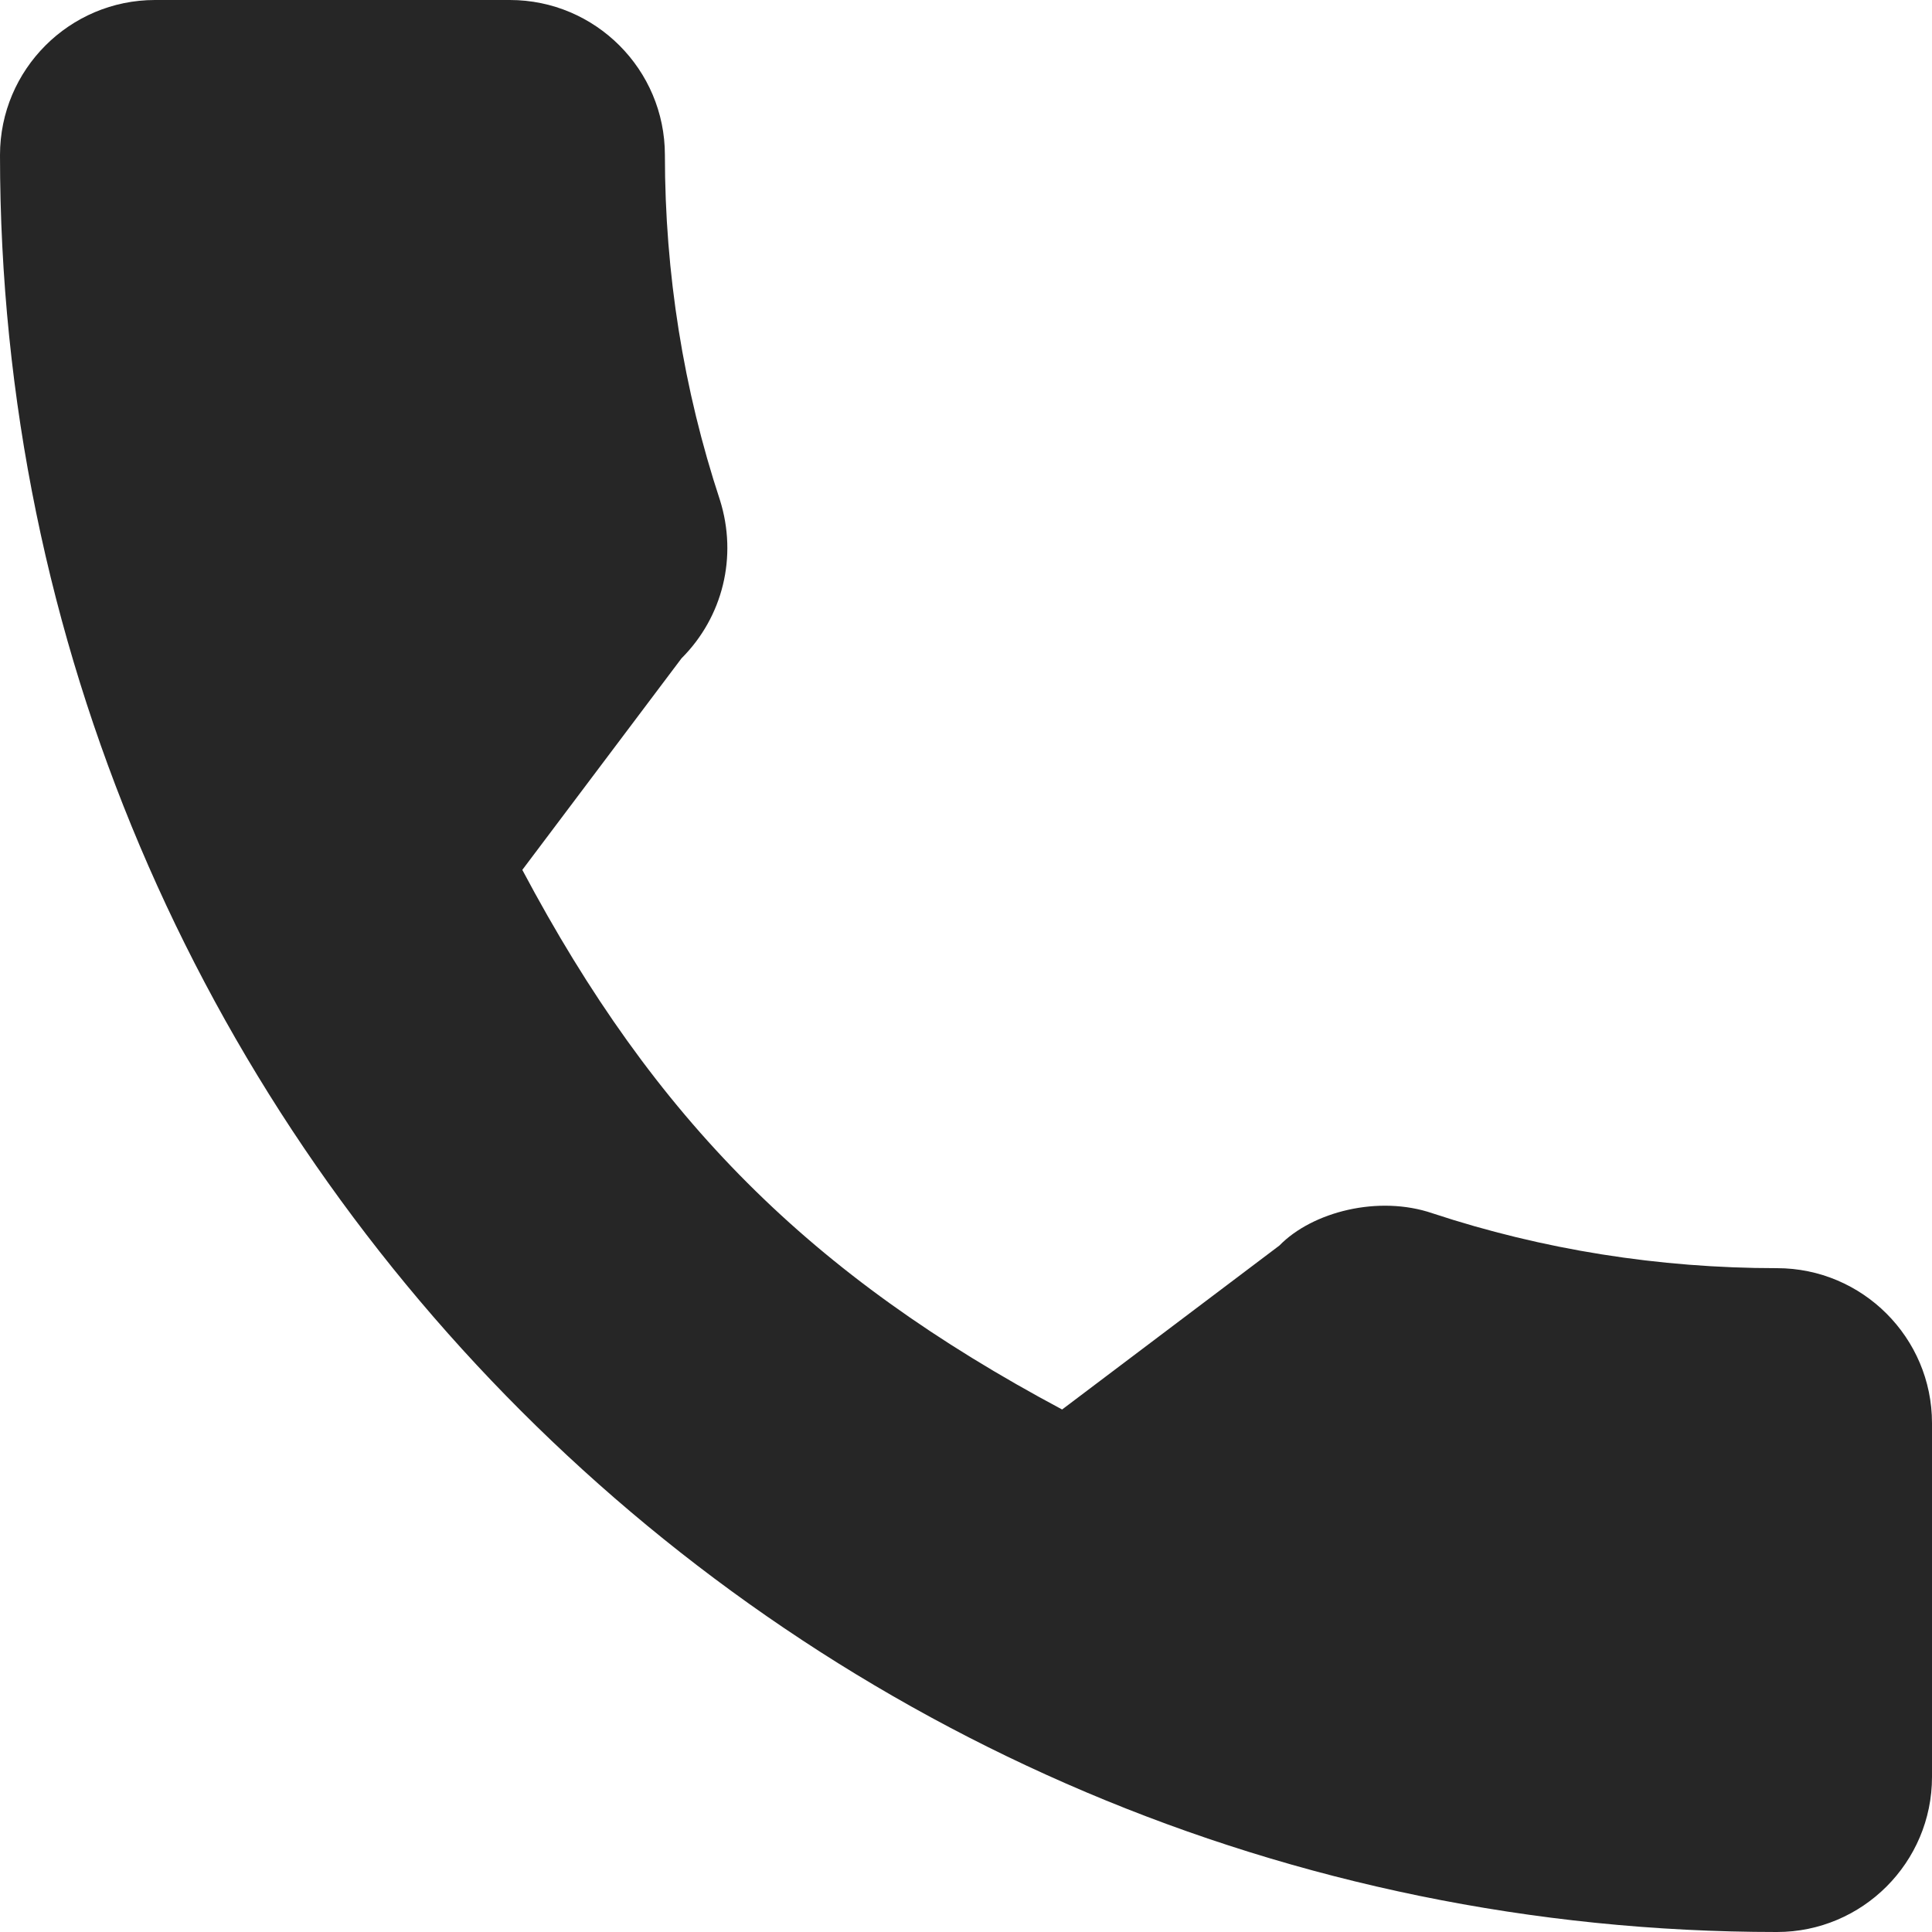
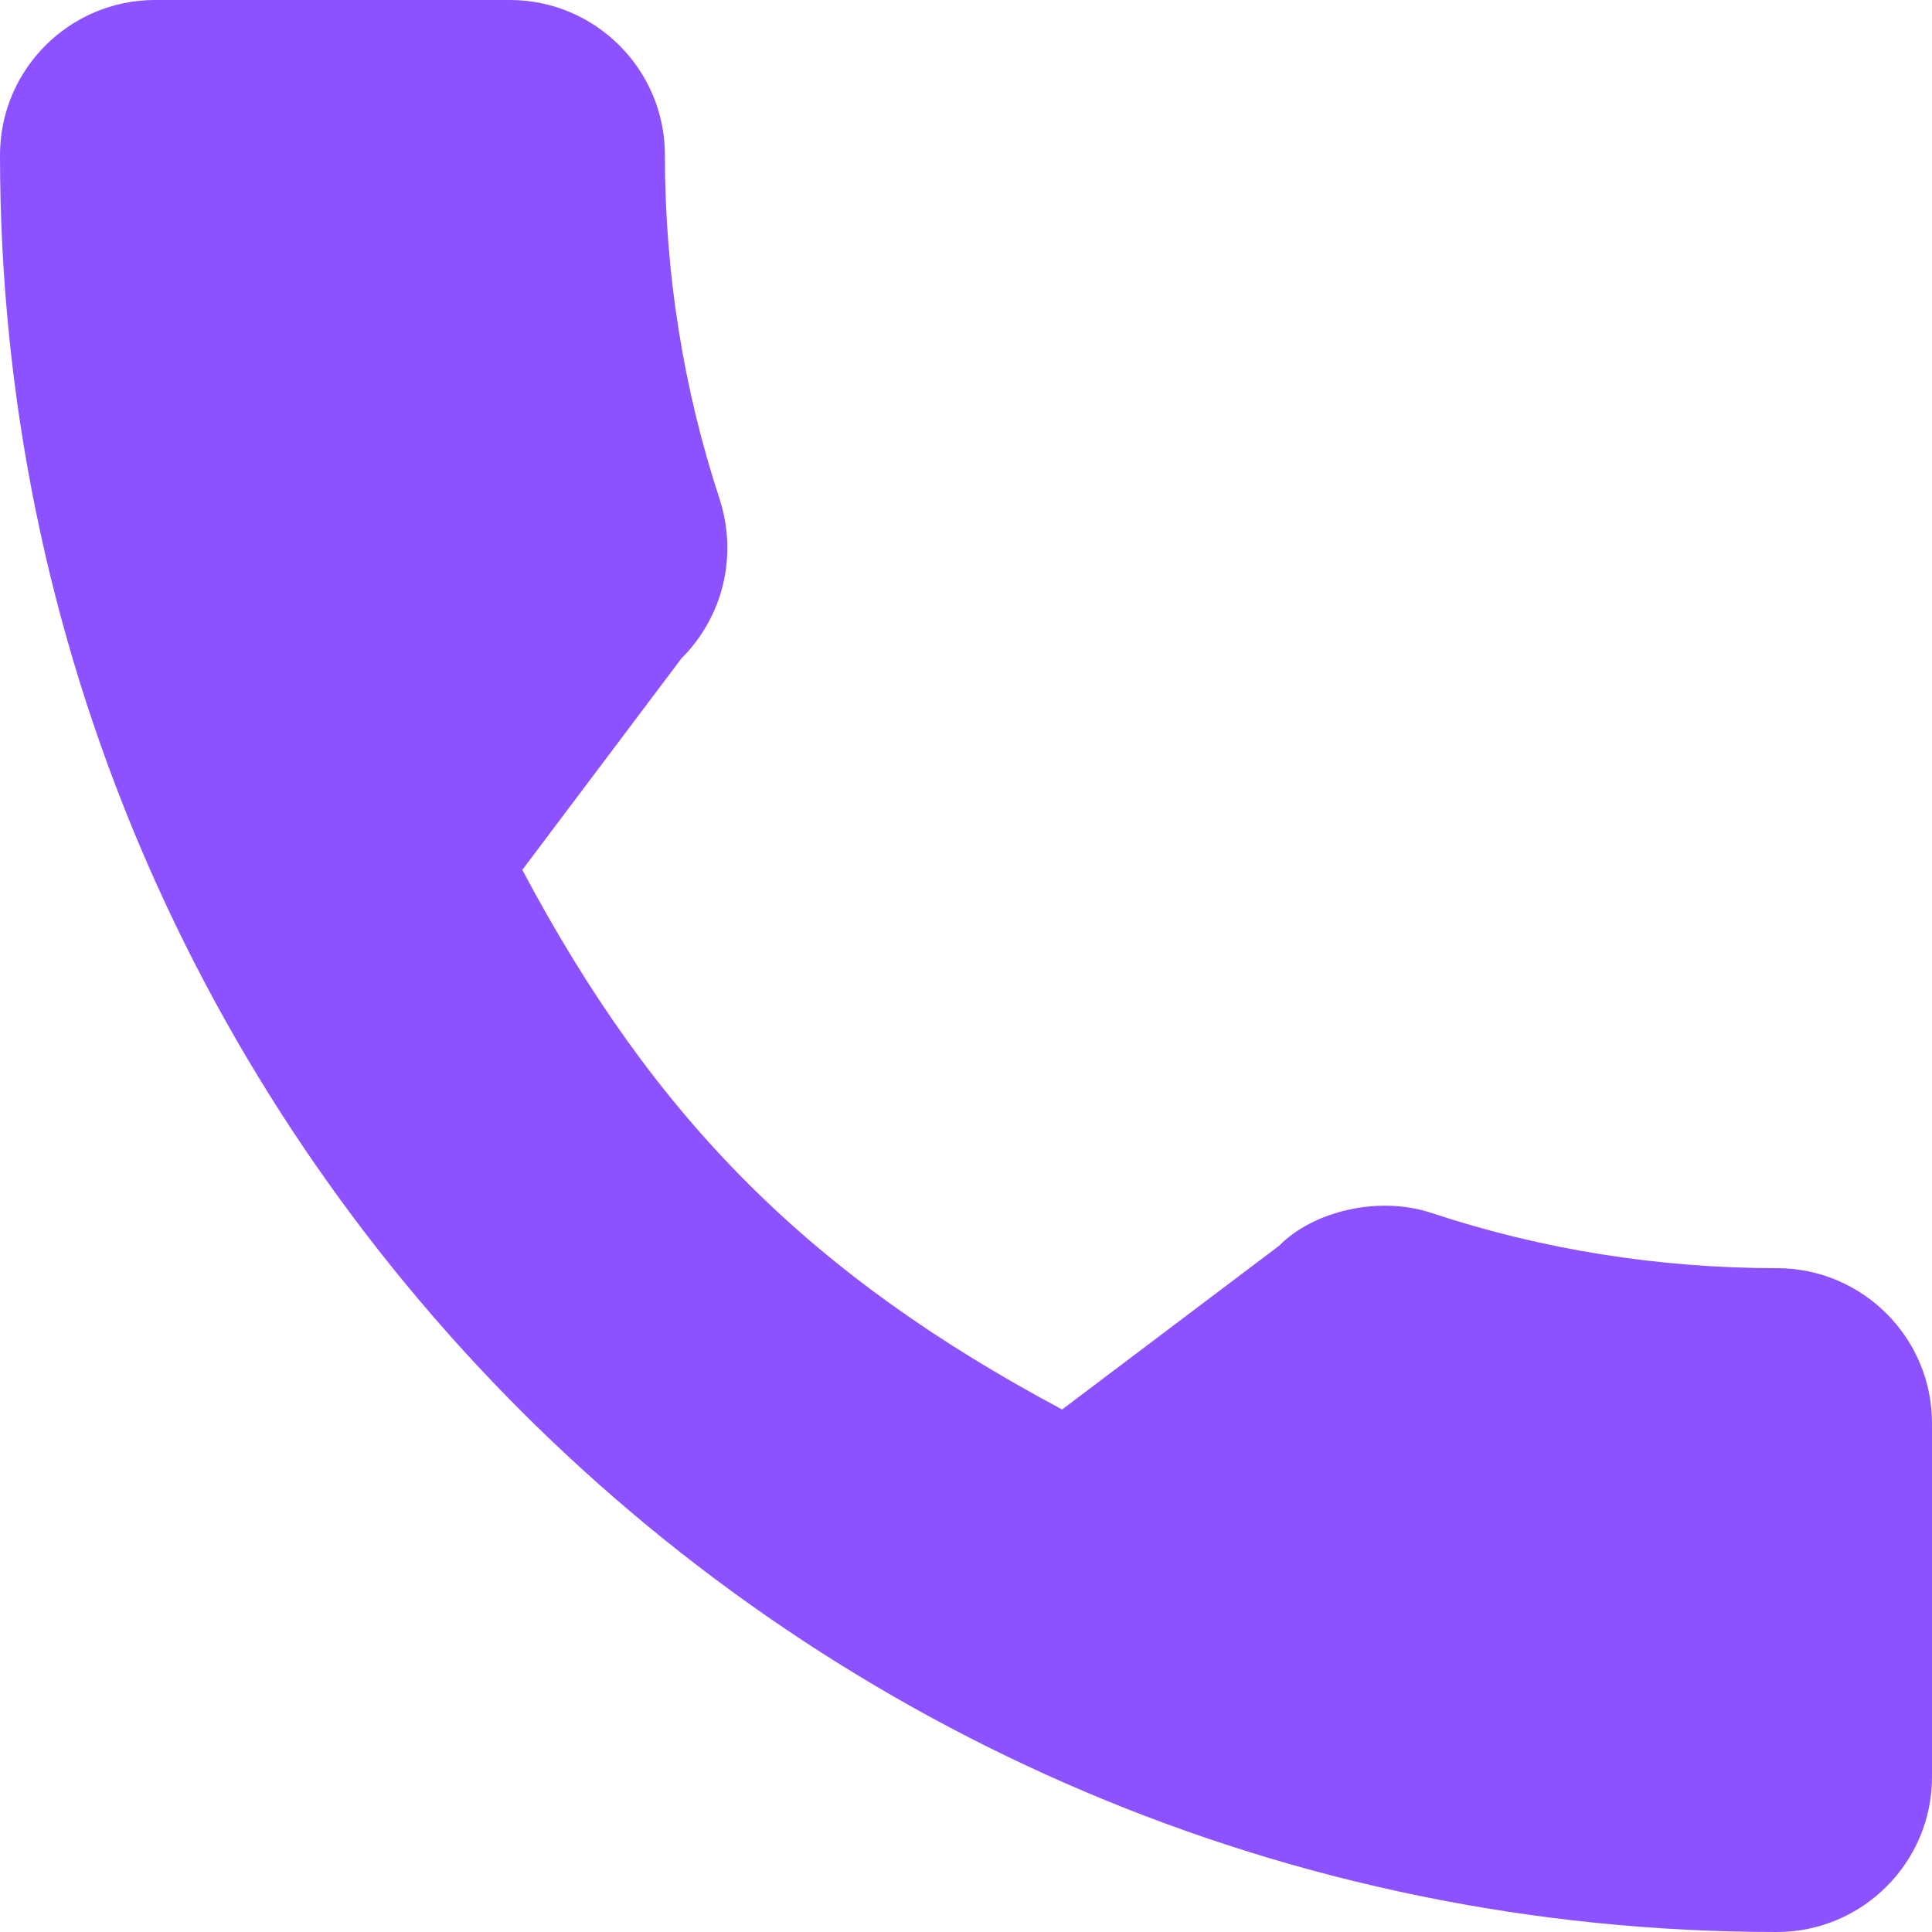
<svg xmlns="http://www.w3.org/2000/svg" width="20" height="20" viewBox="0 0 20 20" fill="none">
-   <path d="M18.395 13.128C17.171 13.128 15.968 12.936 14.829 12.56C14.271 12.369 13.585 12.544 13.244 12.894L10.995 14.591C8.387 13.199 6.781 11.593 5.407 9.005L7.055 6.815C7.483 6.387 7.637 5.763 7.453 5.177C7.075 4.032 6.883 2.83 6.883 1.605C6.883 0.72 6.163 0 5.278 0H1.605C0.72 0 0 0.72 0 1.605C0 11.748 8.252 20 18.395 20C19.28 20 20 19.28 20 18.395V14.732C20 13.848 19.28 13.128 18.395 13.128Z" fill="#262626" />
+   <path d="M18.395 13.128C17.171 13.128 15.968 12.936 14.829 12.56C14.271 12.369 13.585 12.544 13.244 12.894L10.995 14.591C8.387 13.199 6.781 11.593 5.407 9.005L7.055 6.815C7.483 6.387 7.637 5.763 7.453 5.177C7.075 4.032 6.883 2.83 6.883 1.605C6.883 0.72 6.163 0 5.278 0H1.605C0.72 0 0 0.72 0 1.605C0 11.748 8.252 20 18.395 20C19.28 20 20 19.28 20 18.395V14.732C20 13.848 19.28 13.128 18.395 13.128Z" fill="#8C52FF" />
</svg>
